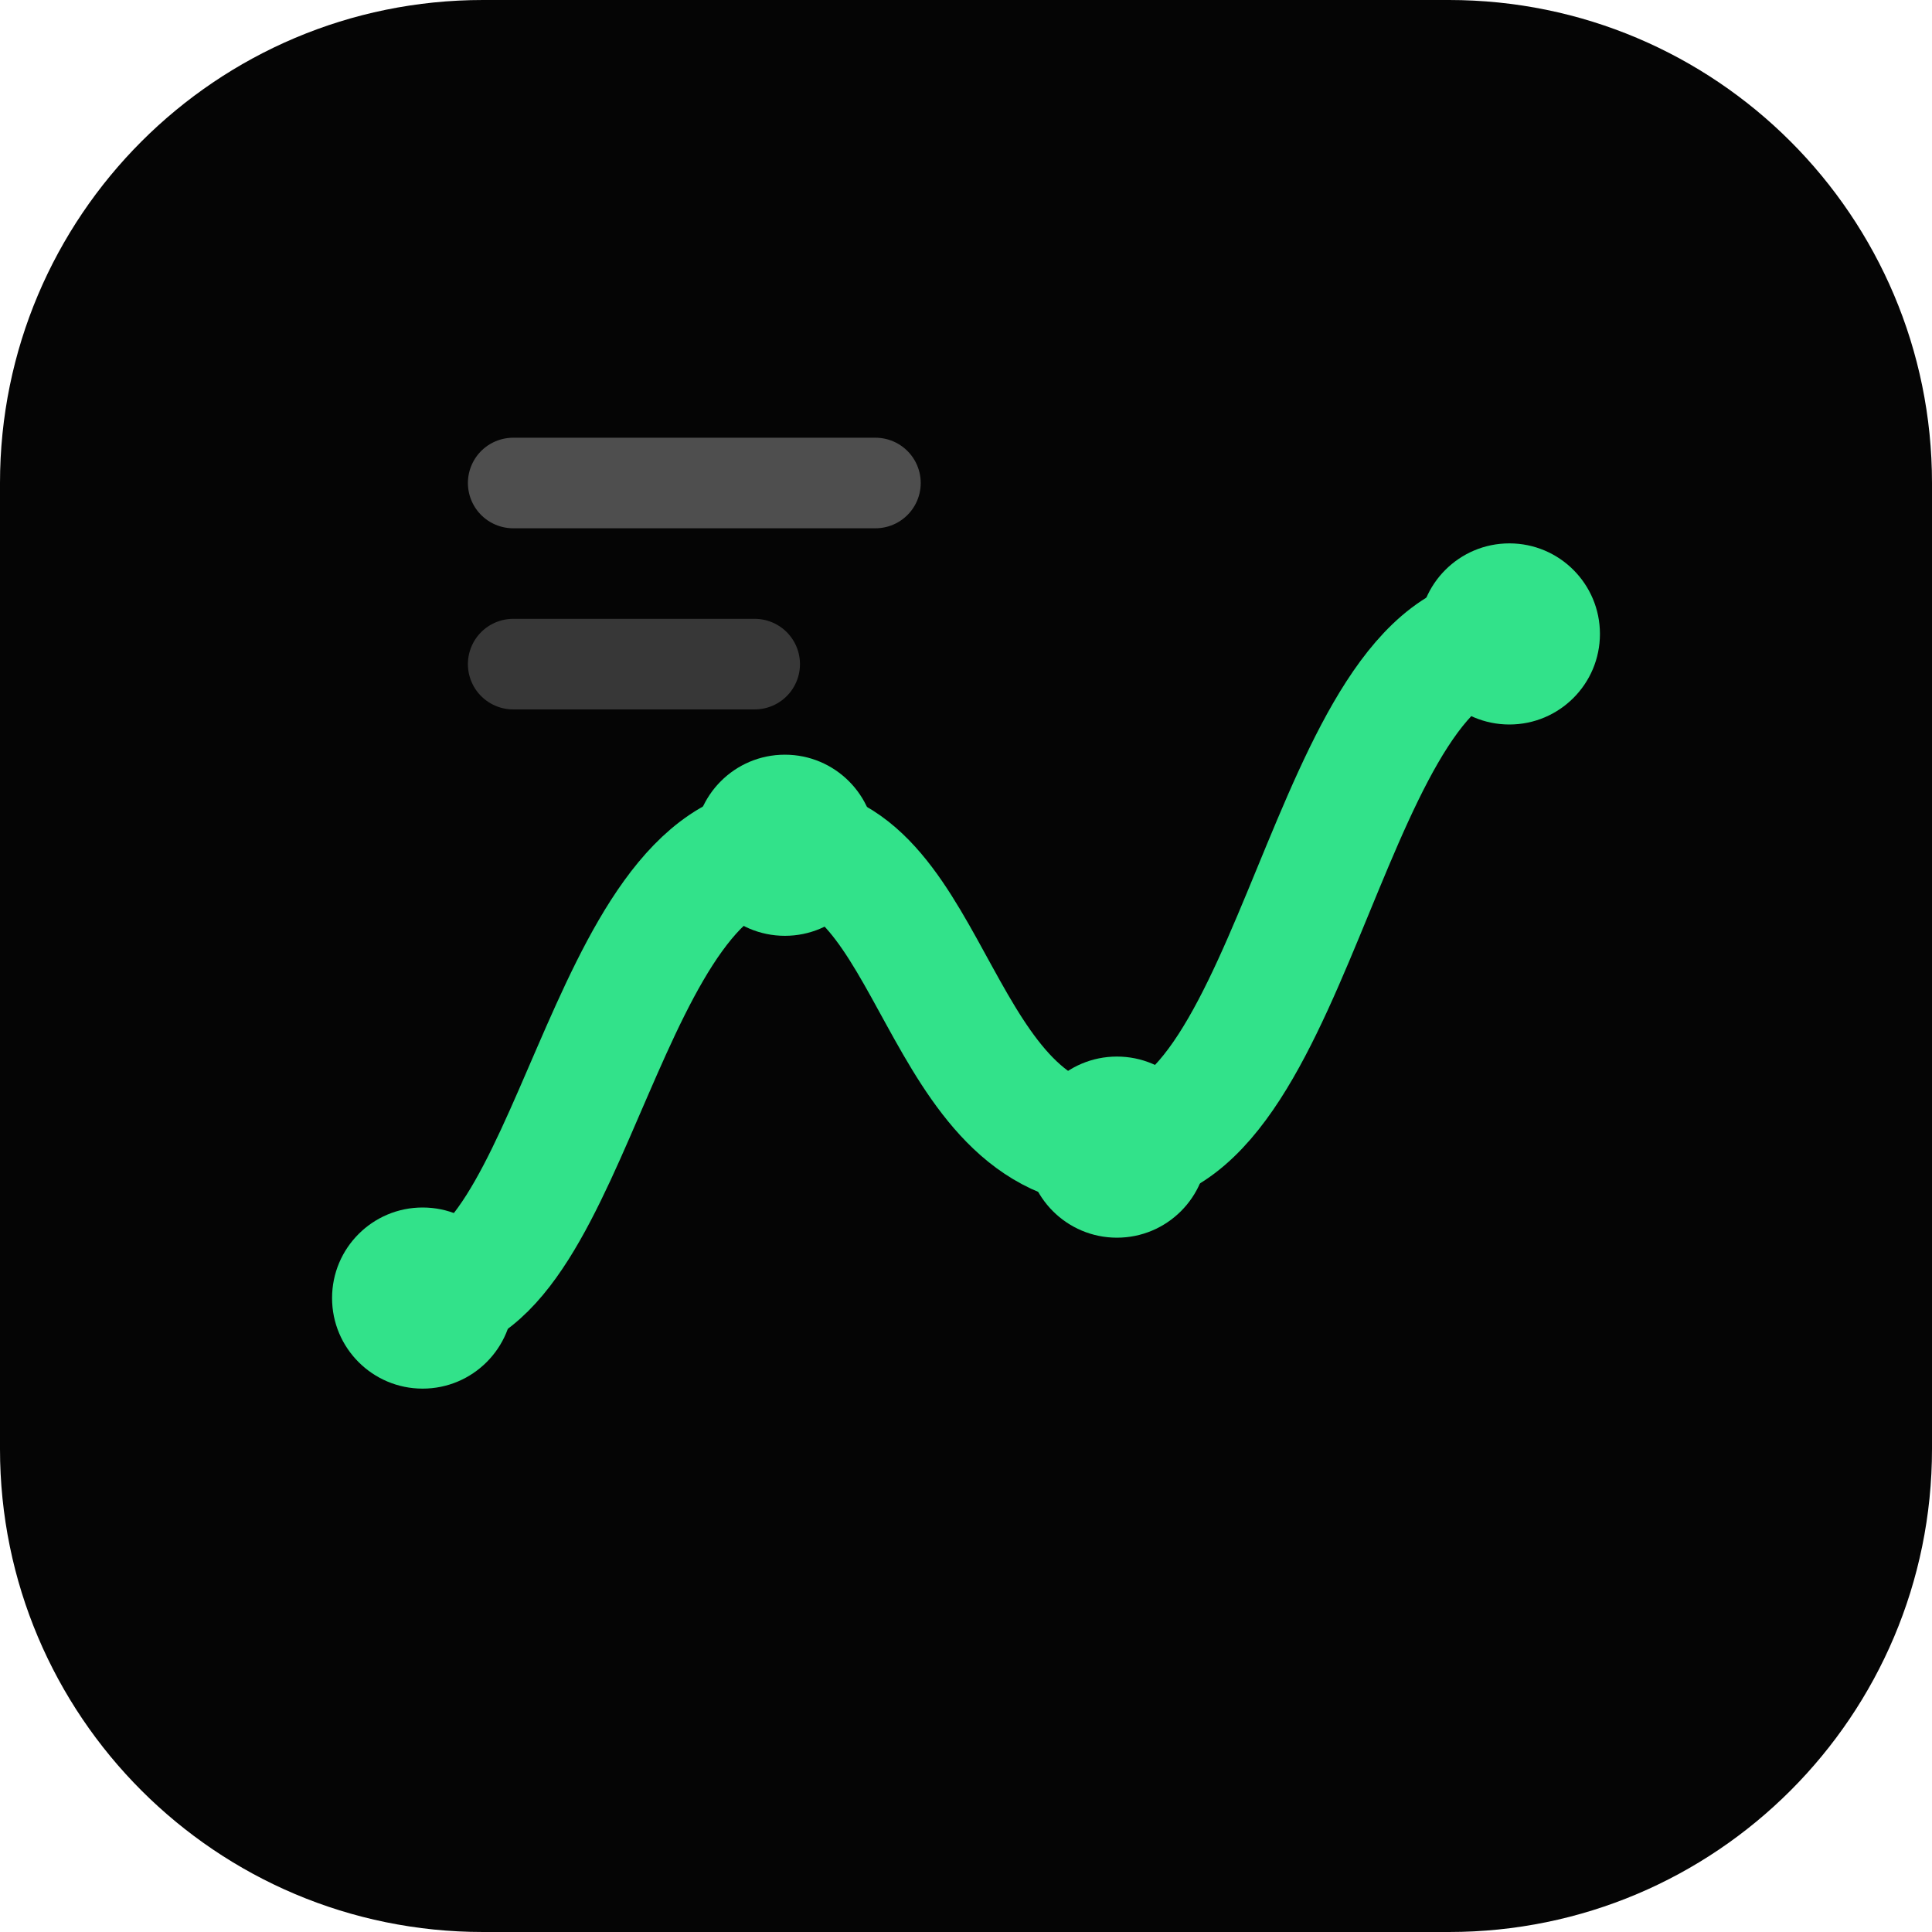
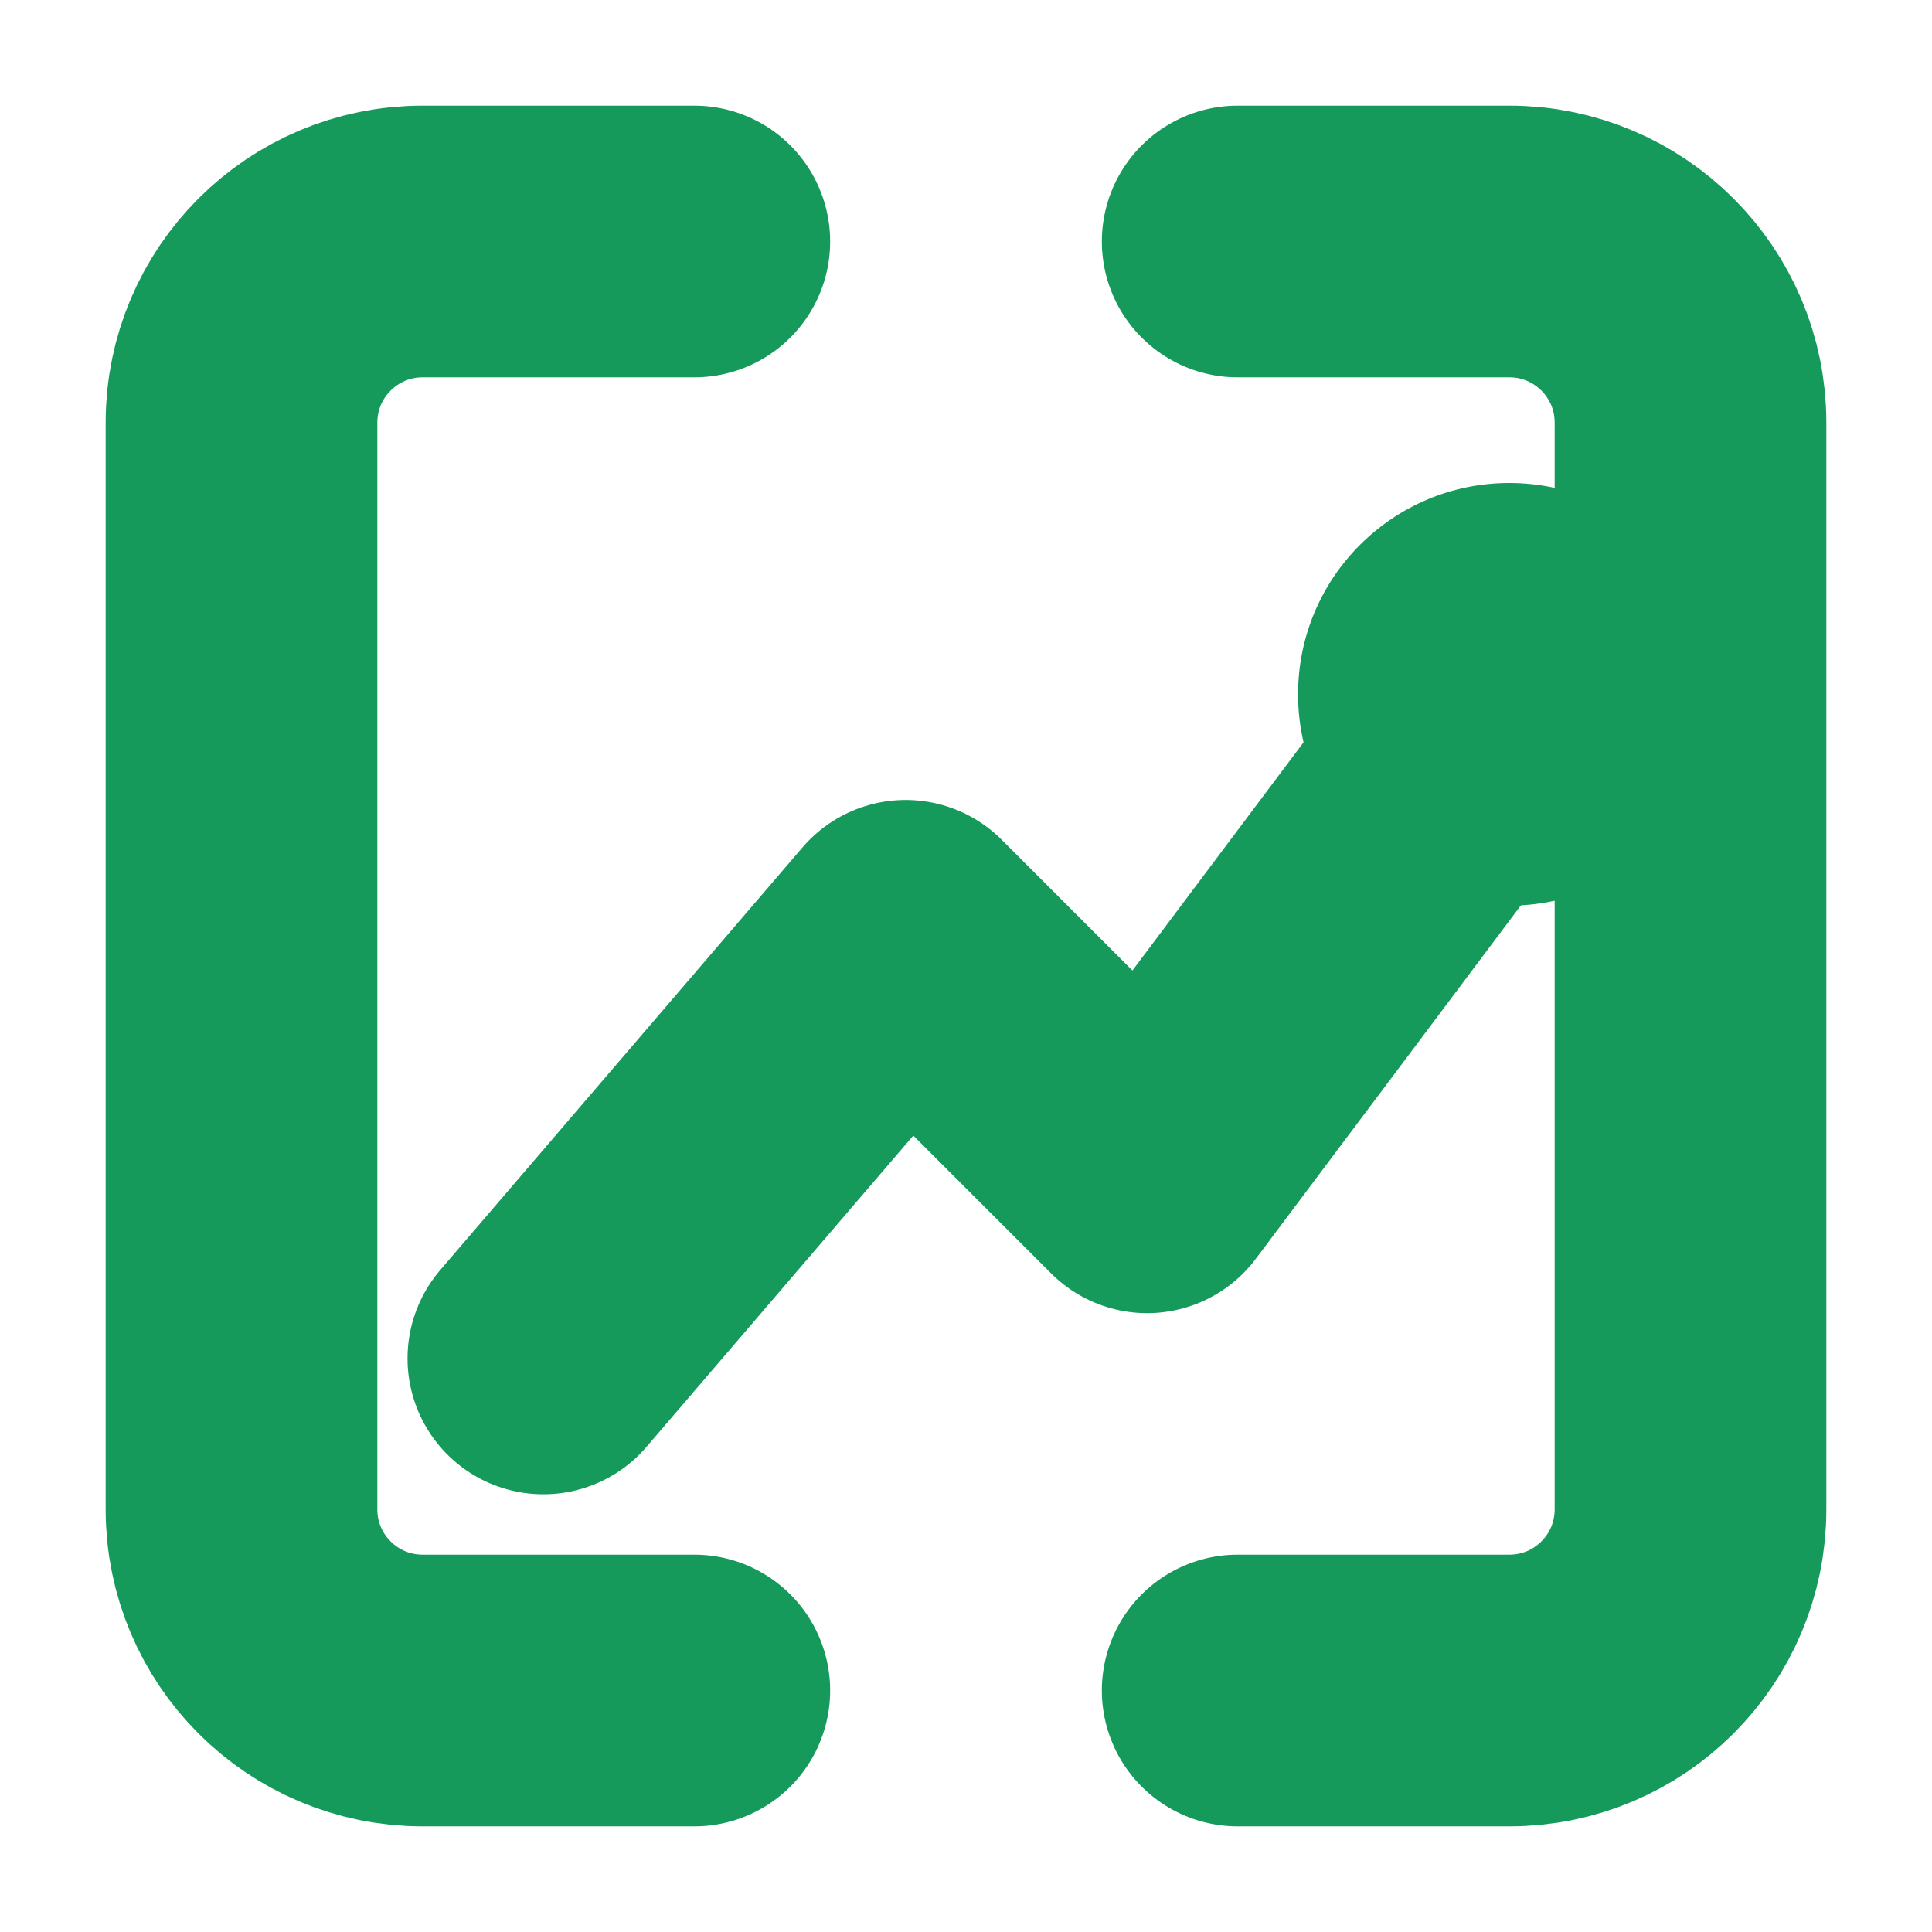
- <svg xmlns="http://www.w3.org/2000/svg" viewBox="0 0 64 64" fill="none">
-   <rect width="64" height="64" rx="16" fill="#050505" />
-   <path d="M14 43C19 43 20 28 26 28C31 28 31 38 37 38C43 38 44 21 50 21" stroke="#32E28A" stroke-width="4" stroke-linecap="round" stroke-linejoin="round" />
-   <circle cx="14" cy="43" r="3" fill="#32E28A" />
-   <circle cx="26" cy="28" r="3" fill="#32E28A" />
-   <circle cx="37" cy="38" r="3" fill="#32E28A" />
-   <circle cx="50" cy="21" r="3" fill="#32E28A" />
-   <path d="M17 16H29" stroke="#8A8A8A" stroke-width="3" stroke-linecap="round" opacity="0.55" />
-   <path d="M17 22H25" stroke="#8A8A8A" stroke-width="3" stroke-linecap="round" opacity="0.38" />
+ <svg xmlns="http://www.w3.org/2000/svg" width="64" height="64" viewBox="0 0 64 64" fill="none">
+   <path d="M23 8H14C10.686 8 8 10.686 8 14V50C8 53.314 10.686 56 14 56H23" stroke="#159A5B" stroke-width="9" stroke-linecap="round" />
+   <path d="M41 8H50C53.314 8 56 10.686 56 14V50C56 53.314 53.314 56 50 56H41" stroke="#159A5B" stroke-width="9" stroke-linecap="round" />
+   <path d="M18 45L30 31L38 39L50 23" stroke="#159A5B" stroke-width="9" stroke-linecap="round" stroke-linejoin="round" />
+   <circle cx="50" cy="23" r="7" fill="#159A5B" />
</svg>
